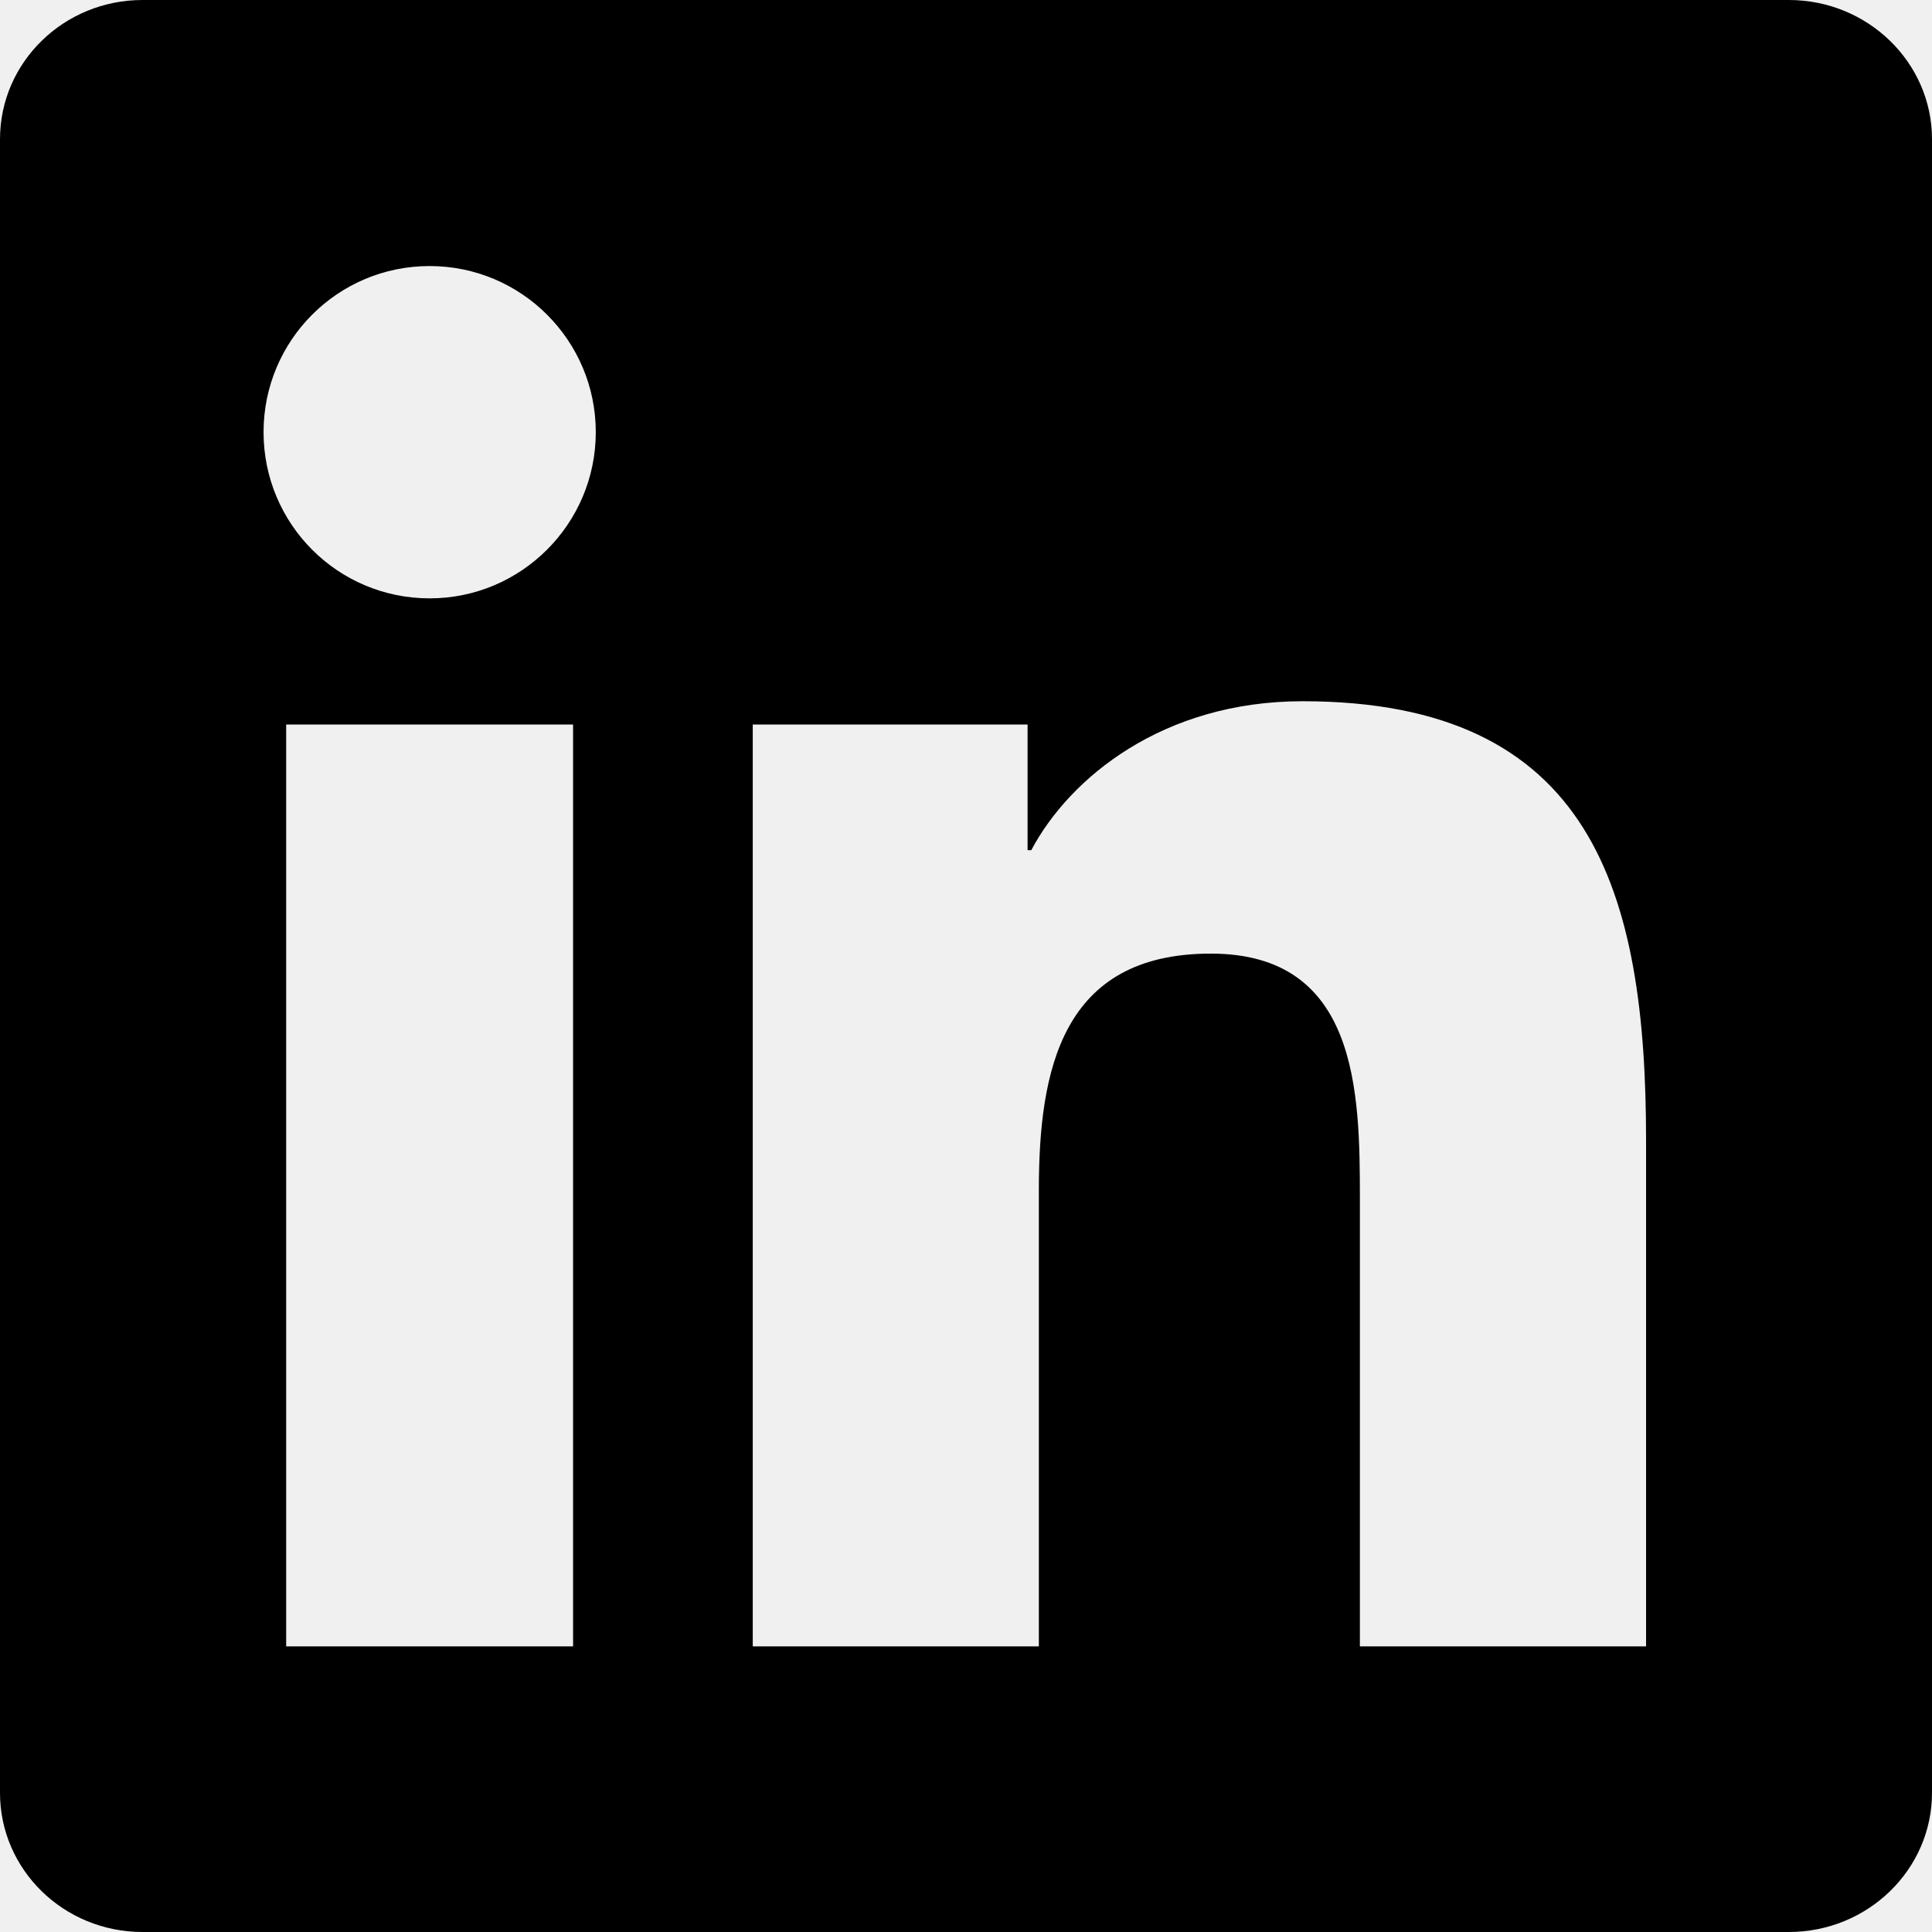
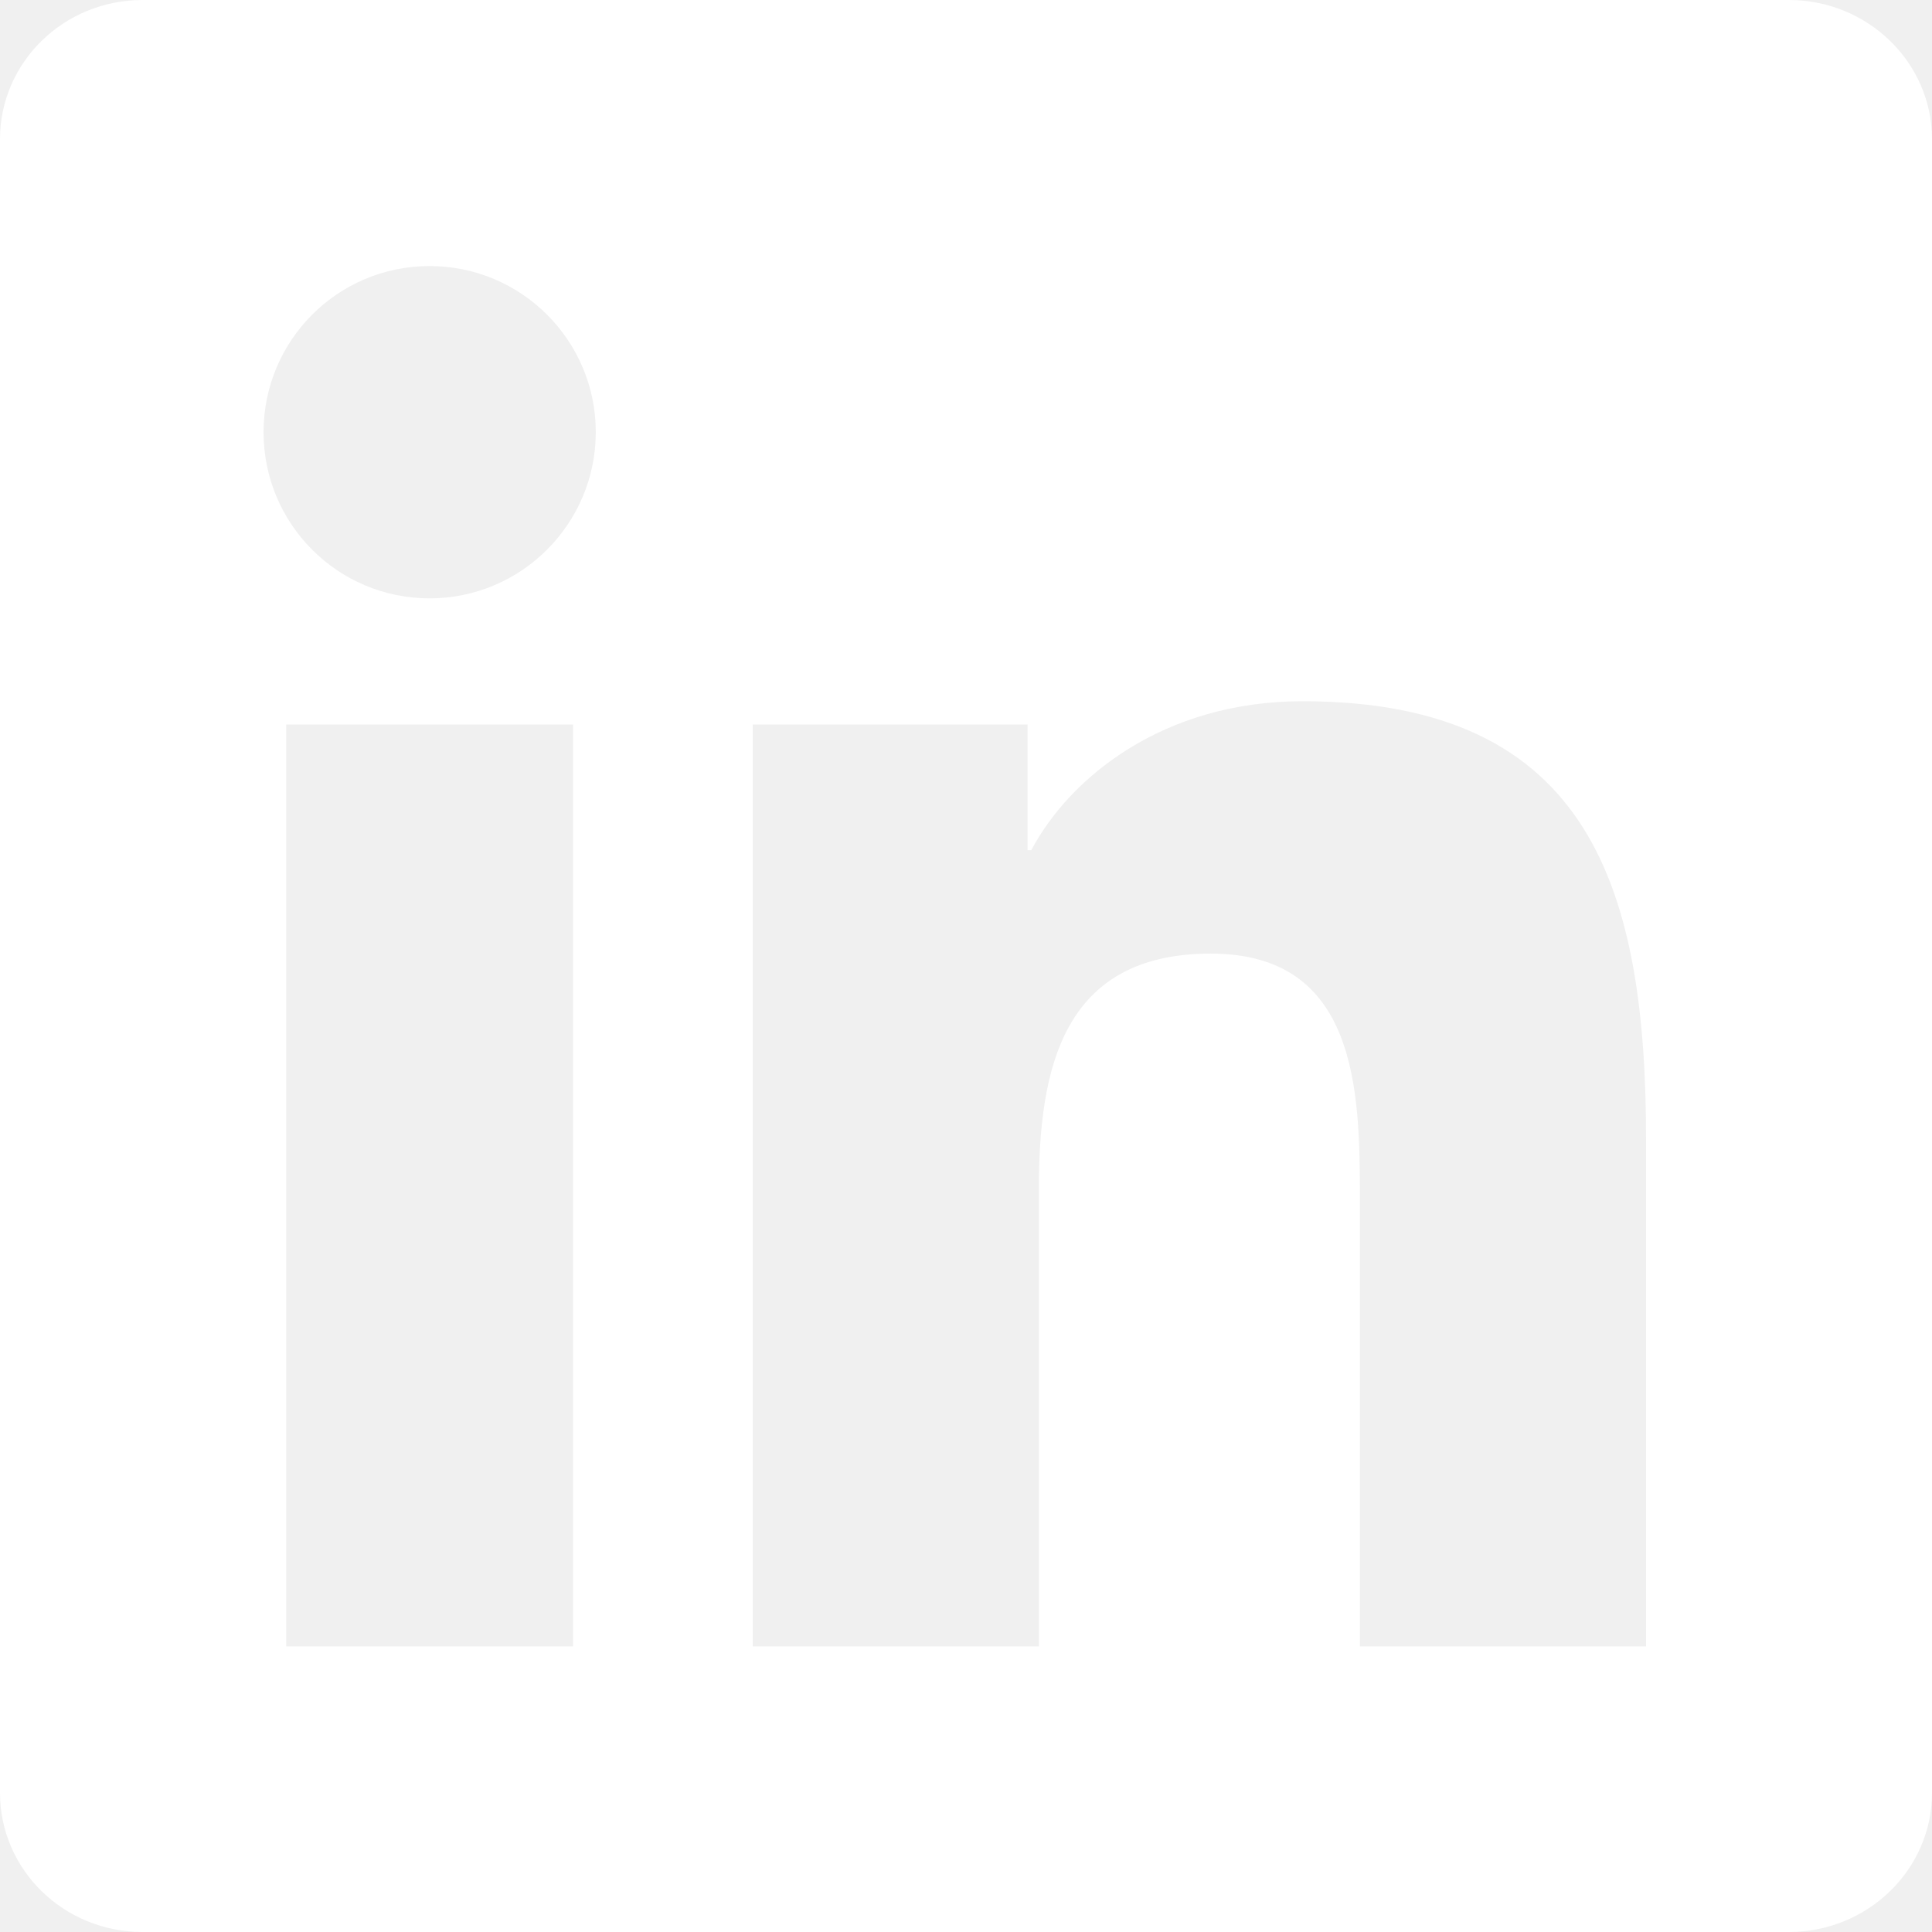
<svg xmlns="http://www.w3.org/2000/svg" role="img" viewBox="0 0 24 24">
-   <path d="M20.447 20.452h-3.554v-5.569c0-1.328-.027-3.037-1.852-3.037-1.853 0-2.136 1.445-2.136 2.939v5.667H9.351V9h3.414v1.561h.046c.477-.9 1.637-1.85 3.37-1.85 3.601 0 4.267 2.37 4.267 5.455v6.286zM5.337 7.433c-1.144 0-2.063-.926-2.063-2.065 0-1.138.92-2.063 2.063-2.063 1.14 0 2.064.925 2.064 2.063 0 1.139-.925 2.065-2.064 2.065zm1.782 13.019H3.555V9h3.564v11.452zM22.225 0H1.771C.792 0 0 .774 0 1.729v20.542C0 23.227.792 24 1.771 24h20.451C23.2 24 24 23.227 24 22.271V1.729C24 .774 23.2 0 22.222 0h.003z" />
+   <path fill="#fff" d="M20.447 20.452h-3.554v-5.569c0-1.328-.027-3.037-1.852-3.037-1.853 0-2.136 1.445-2.136 2.939v5.667H9.351V9h3.414v1.561h.046c.477-.9 1.637-1.85 3.37-1.85 3.601 0 4.267 2.37 4.267 5.455v6.286zM5.337 7.433c-1.144 0-2.063-.926-2.063-2.065 0-1.138.92-2.063 2.063-2.063 1.14 0 2.064.925 2.064 2.063 0 1.139-.925 2.065-2.064 2.065zm1.782 13.019H3.555V9h3.564v11.452zM22.225 0H1.771C.792 0 0 .774 0 1.729v20.542C0 23.227.792 24 1.771 24h20.451C23.2 24 24 23.227 24 22.271V1.729C24 .774 23.2 0 22.222 0h.003z" />
</svg>
